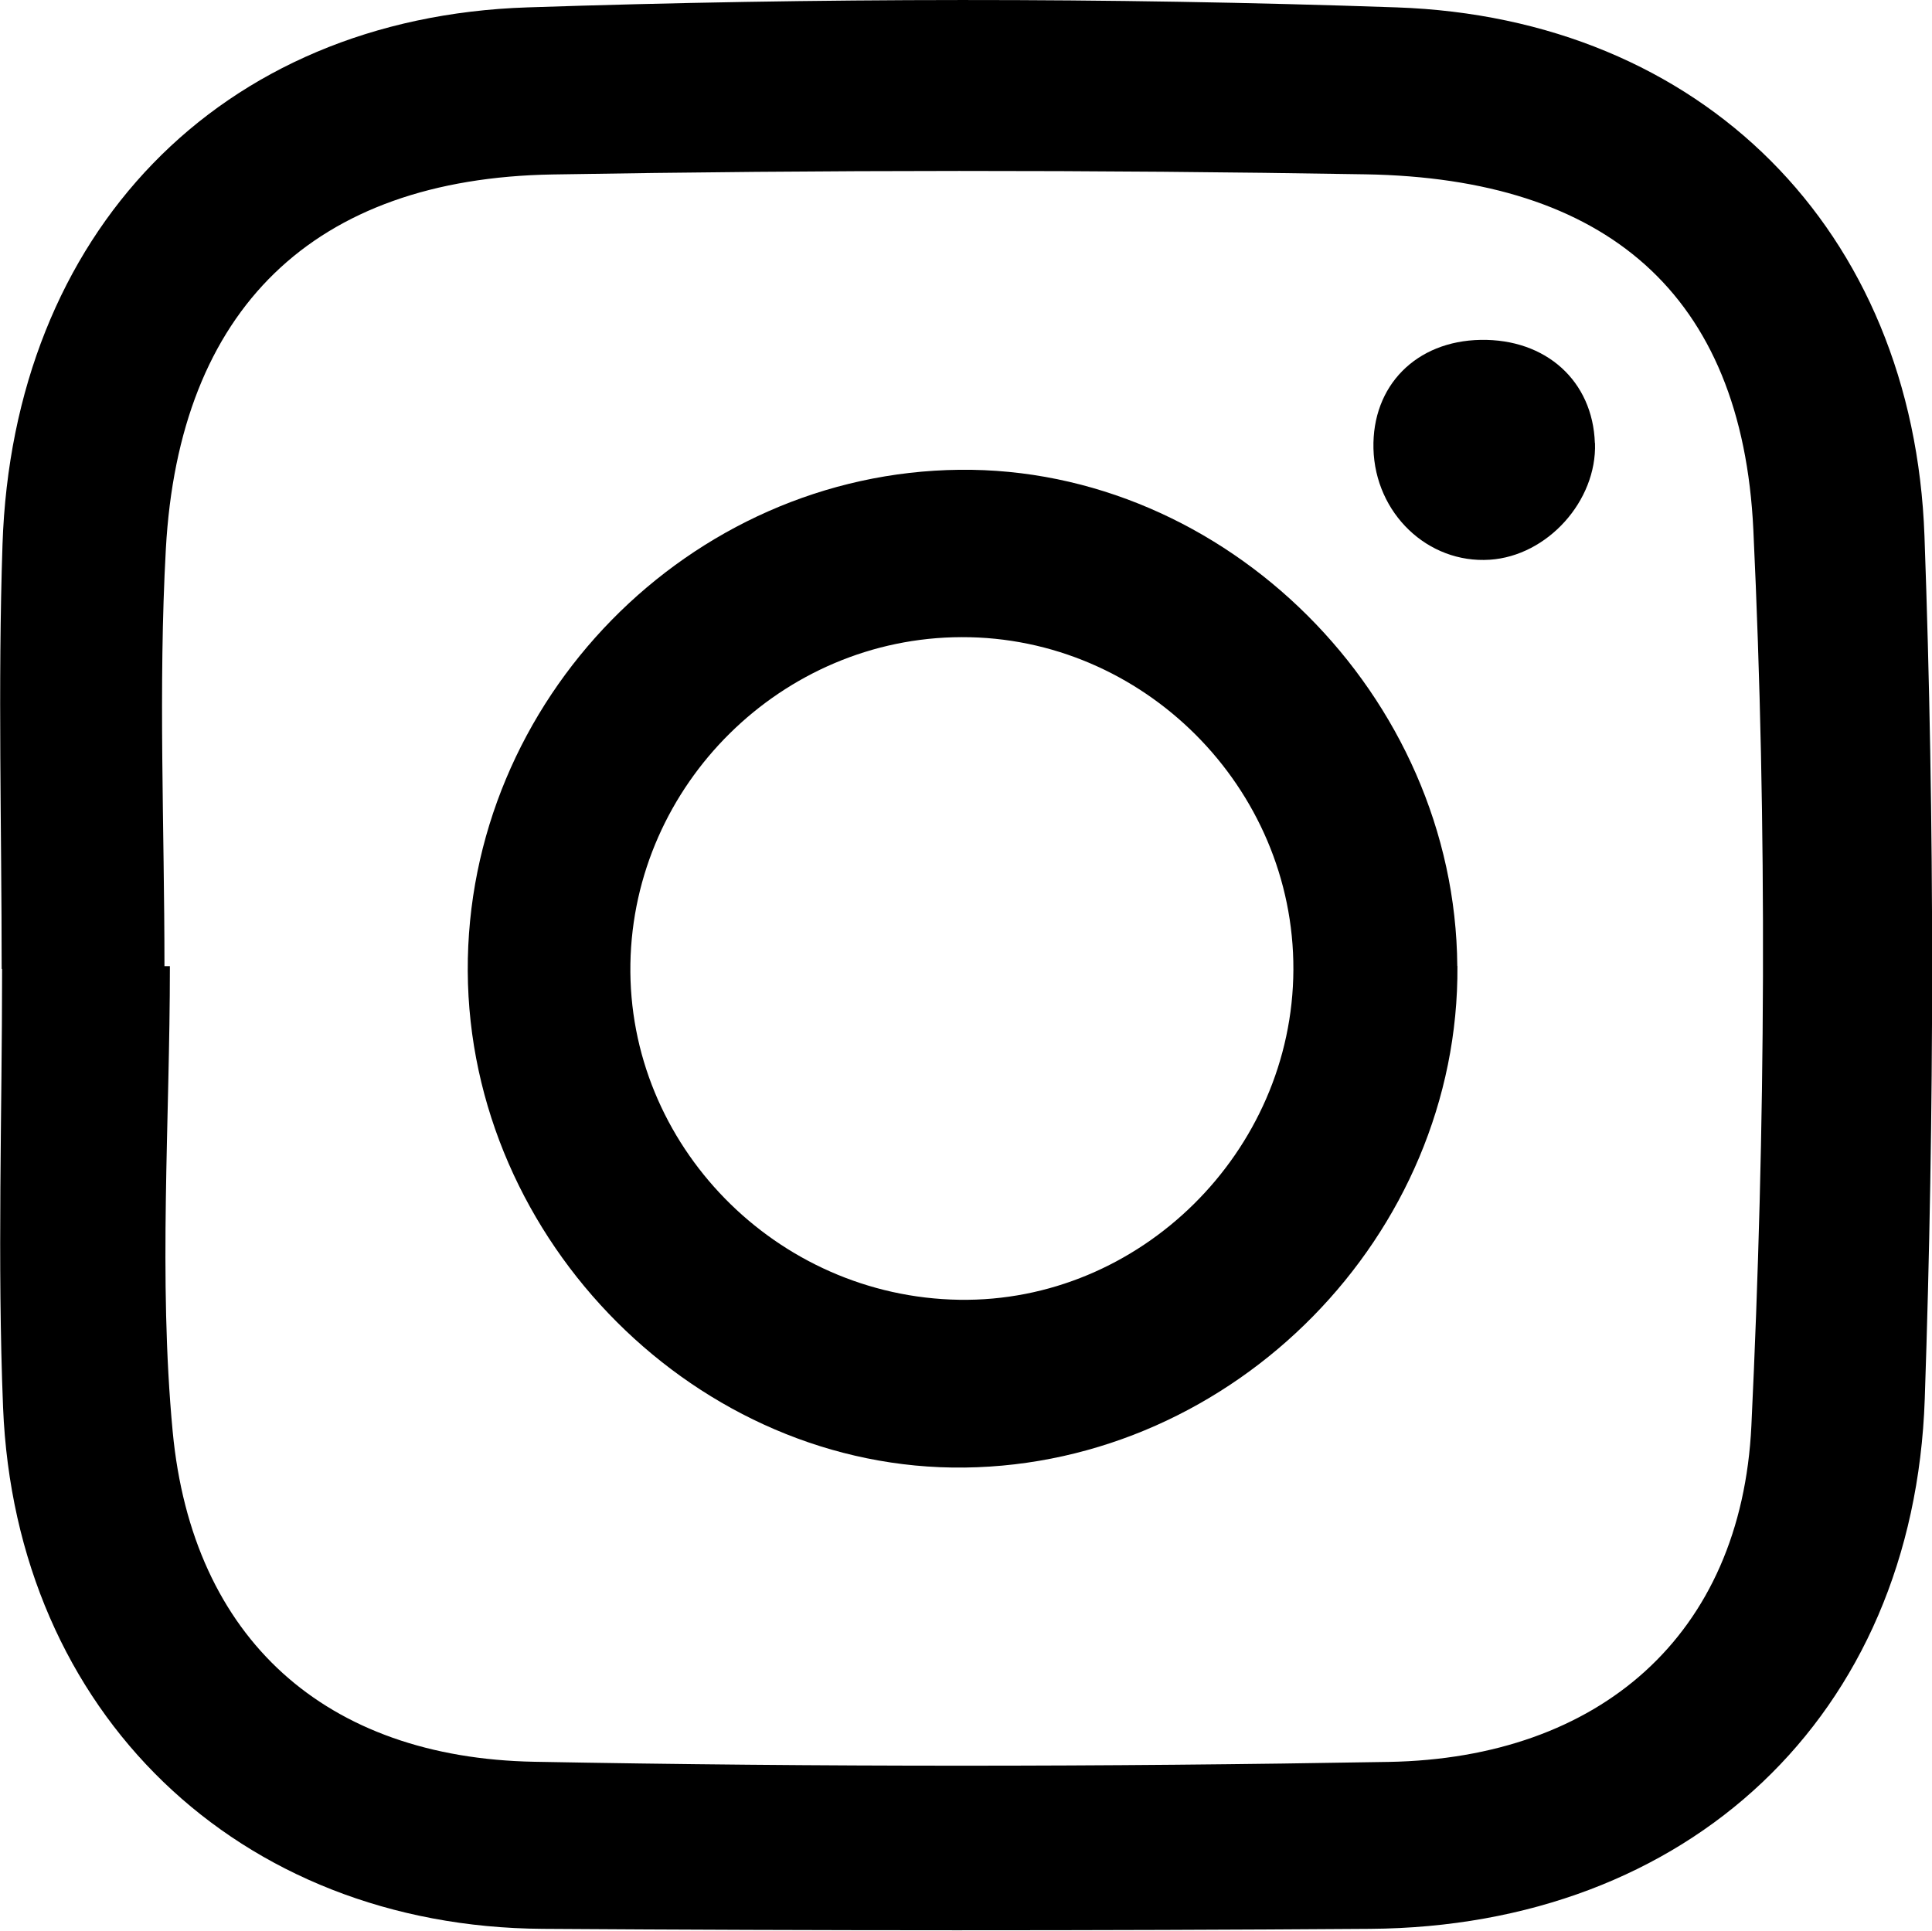
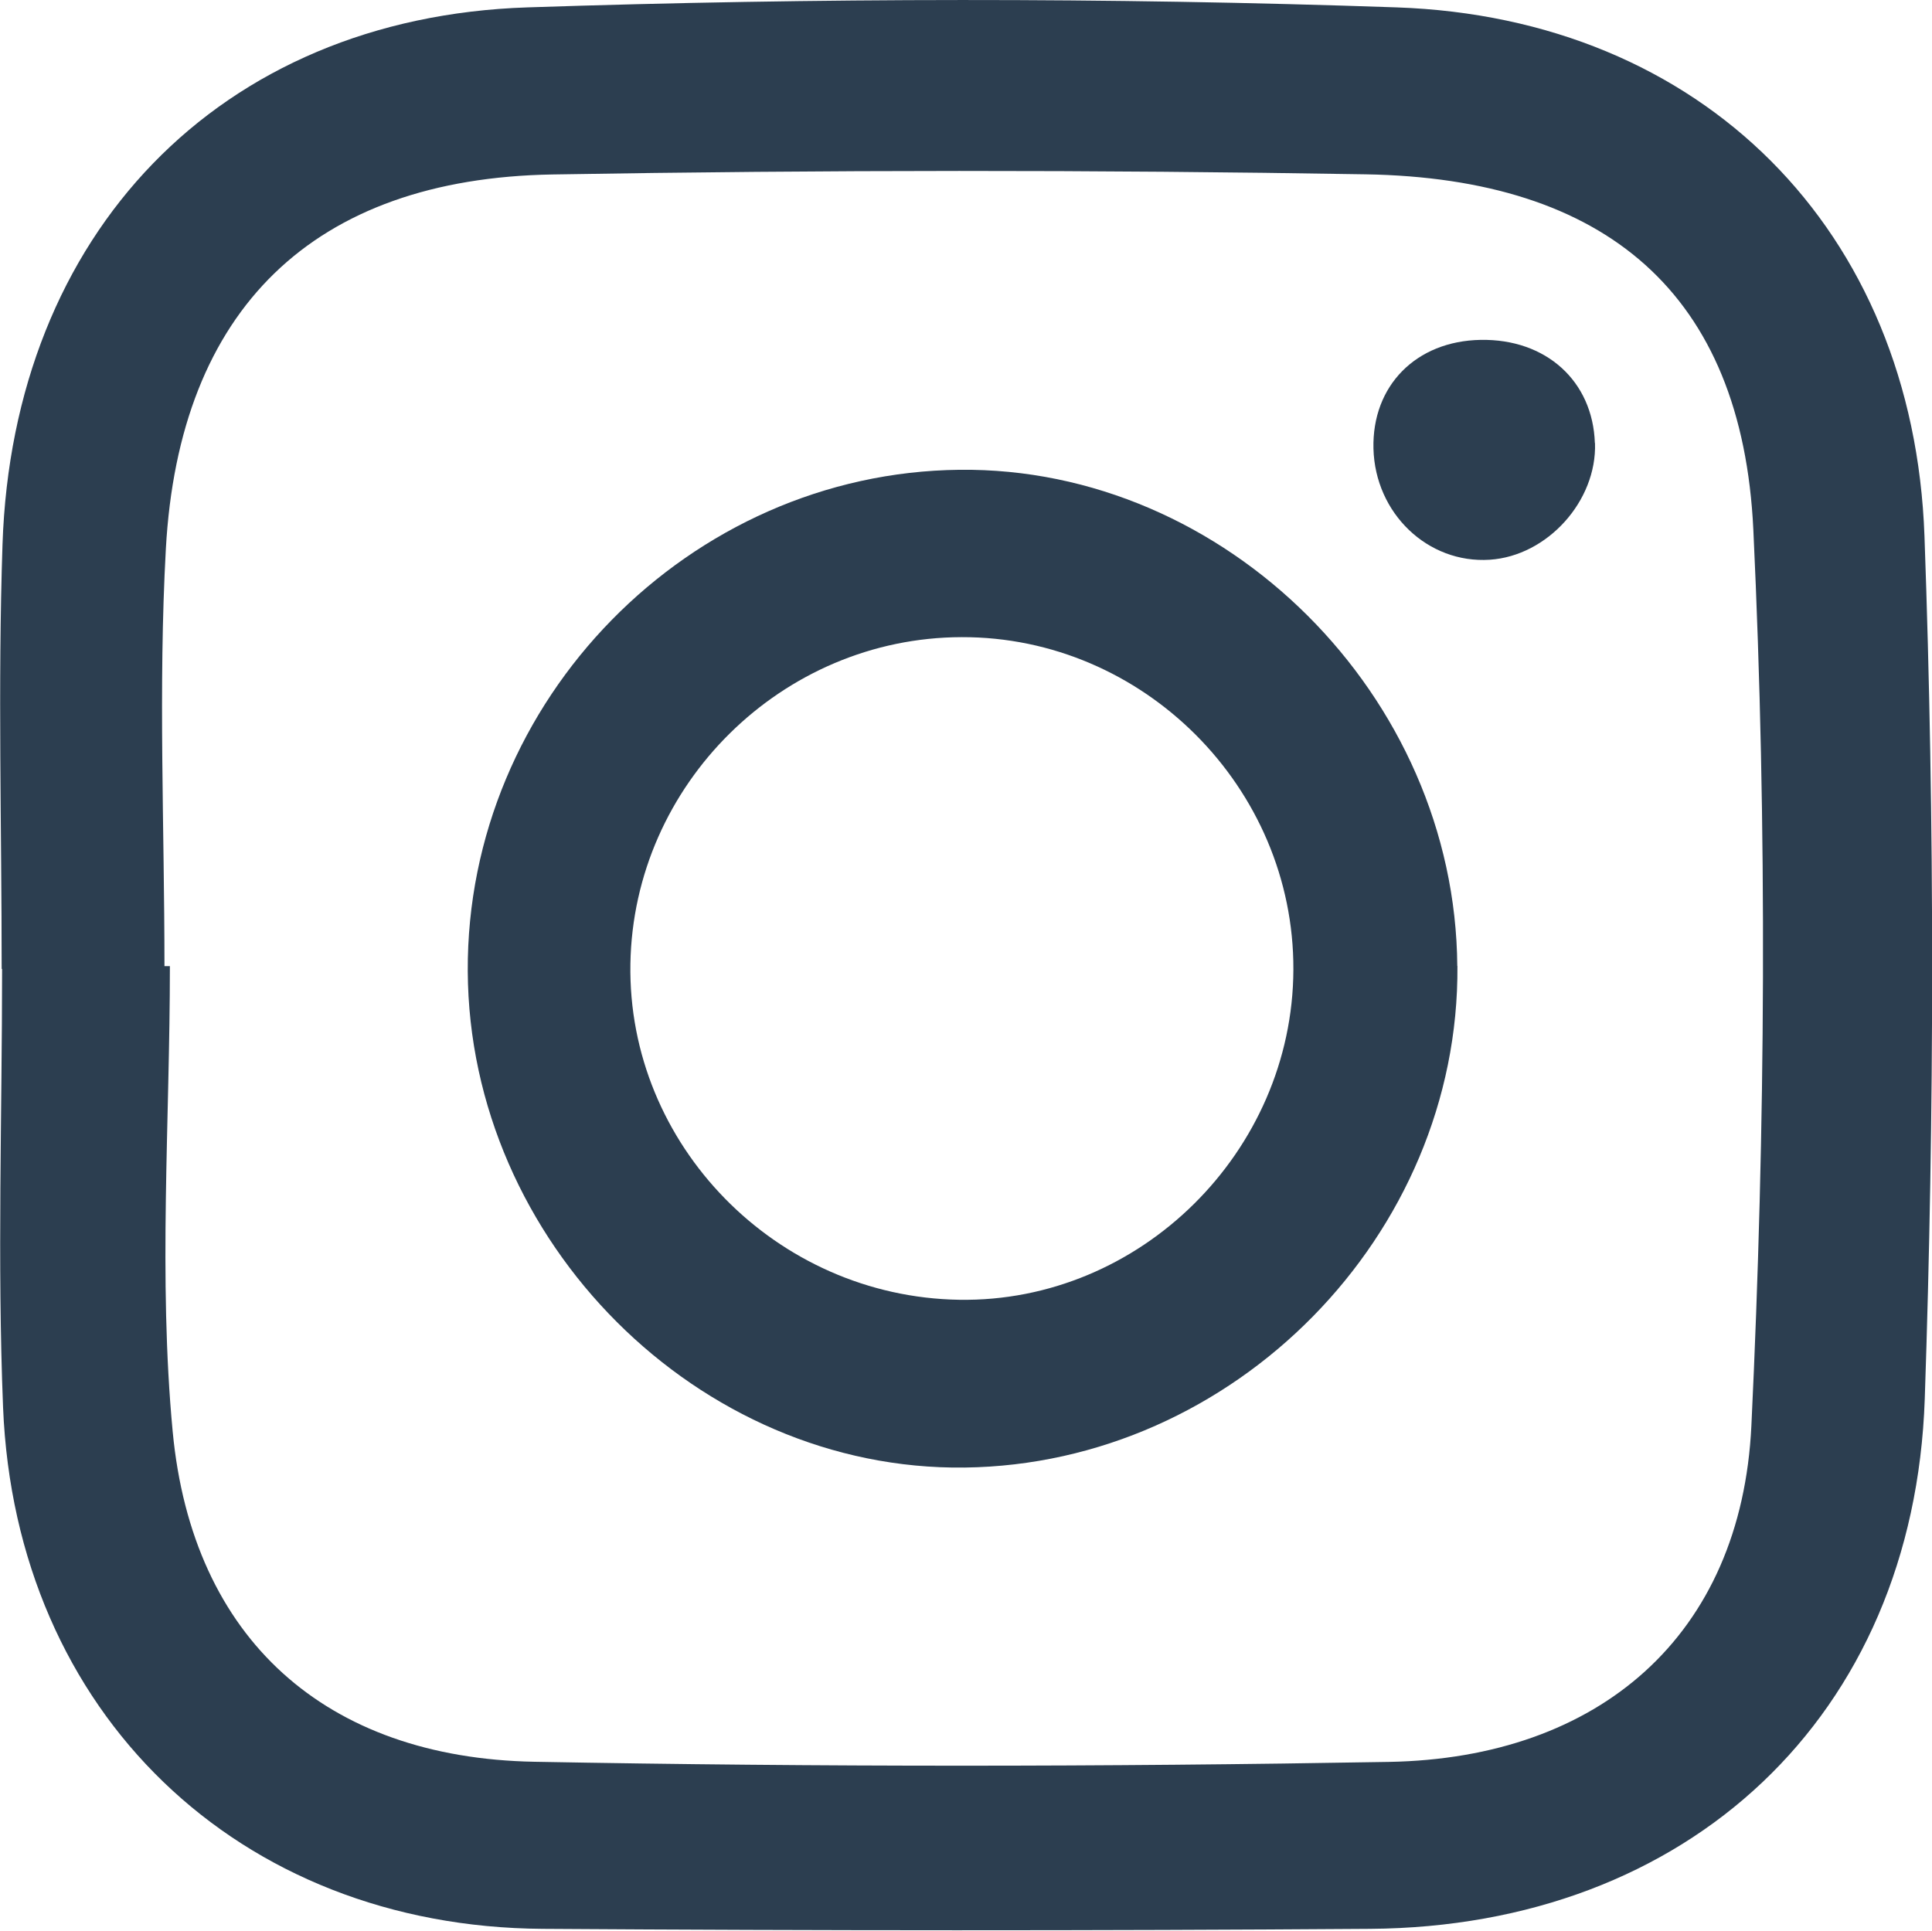
<svg xmlns="http://www.w3.org/2000/svg" id="Ebene_2" data-name="Ebene 2" viewBox="0 0 138.74 138.63">
  <defs>
    <style>
      .cls-1 {
-         fill: #000;
+         fill: #2c3e50;
        stroke-width: 0px;
      }
    </style>
  </defs>
  <g id="Ebene_1-2" data-name="Ebene 1">
    <g>
      <path class="cls-1" d="M.12,69.59c0-10.16-.28-20.33.06-30.48C.92,16.82,15.71,1.26,37.88.53c20.78-.69,41.63-.72,62.41,0,21.92.76,37.12,15.98,37.91,37.98.74,20.63.72,41.33.02,61.96-.78,22.82-17.02,37.9-39.83,38.06-19.8.14-39.61.13-59.41,0-21.87-.14-37.87-15.51-38.76-37.46-.42-10.48-.07-20.98-.07-31.48,0,0-.01,0-.02,0ZM11.82,69.39c.13,0,.25,0,.38,0,0,11.15-.84,22.37.2,33.42,1.41,14.93,11.01,23.44,25.96,23.72,20.46.38,40.93.37,61.38.01,15.1-.27,25.31-9.06,26.03-24.15,1.02-21.41,1.15-42.95.14-64.35-.81-16.98-10.61-25.23-27.84-25.52-19.46-.33-38.93-.32-58.39.01-17.17.29-26.82,9.66-27.77,26.9-.55,9.96-.1,19.97-.1,29.96Z" />
      <path class="cls-1" d="M104.66,69.37c.15,19.33-16.02,35.79-35.39,36.03-19.11.24-35.58-16.22-35.68-35.65-.1-19.47,15.91-35.8,35.31-36.01,19.11-.21,35.61,16.23,35.75,35.64ZM92.88,69.64c.05-13.07-10.78-23.92-23.83-23.88-12.88.03-23.56,10.57-23.78,23.46-.22,13,10.46,23.92,23.61,24.13,12.98.21,23.95-10.63,24-23.71Z" />
      <path class="cls-1" d="M114.54,31.82c.14,4.16-3.42,8.11-7.56,8.38-4.45.29-8.23-3.33-8.35-7.98-.11-4.52,3.06-7.73,7.7-7.81,4.7-.08,8.05,2.96,8.2,7.41Z" />
    </g>
  </g>
</svg>
